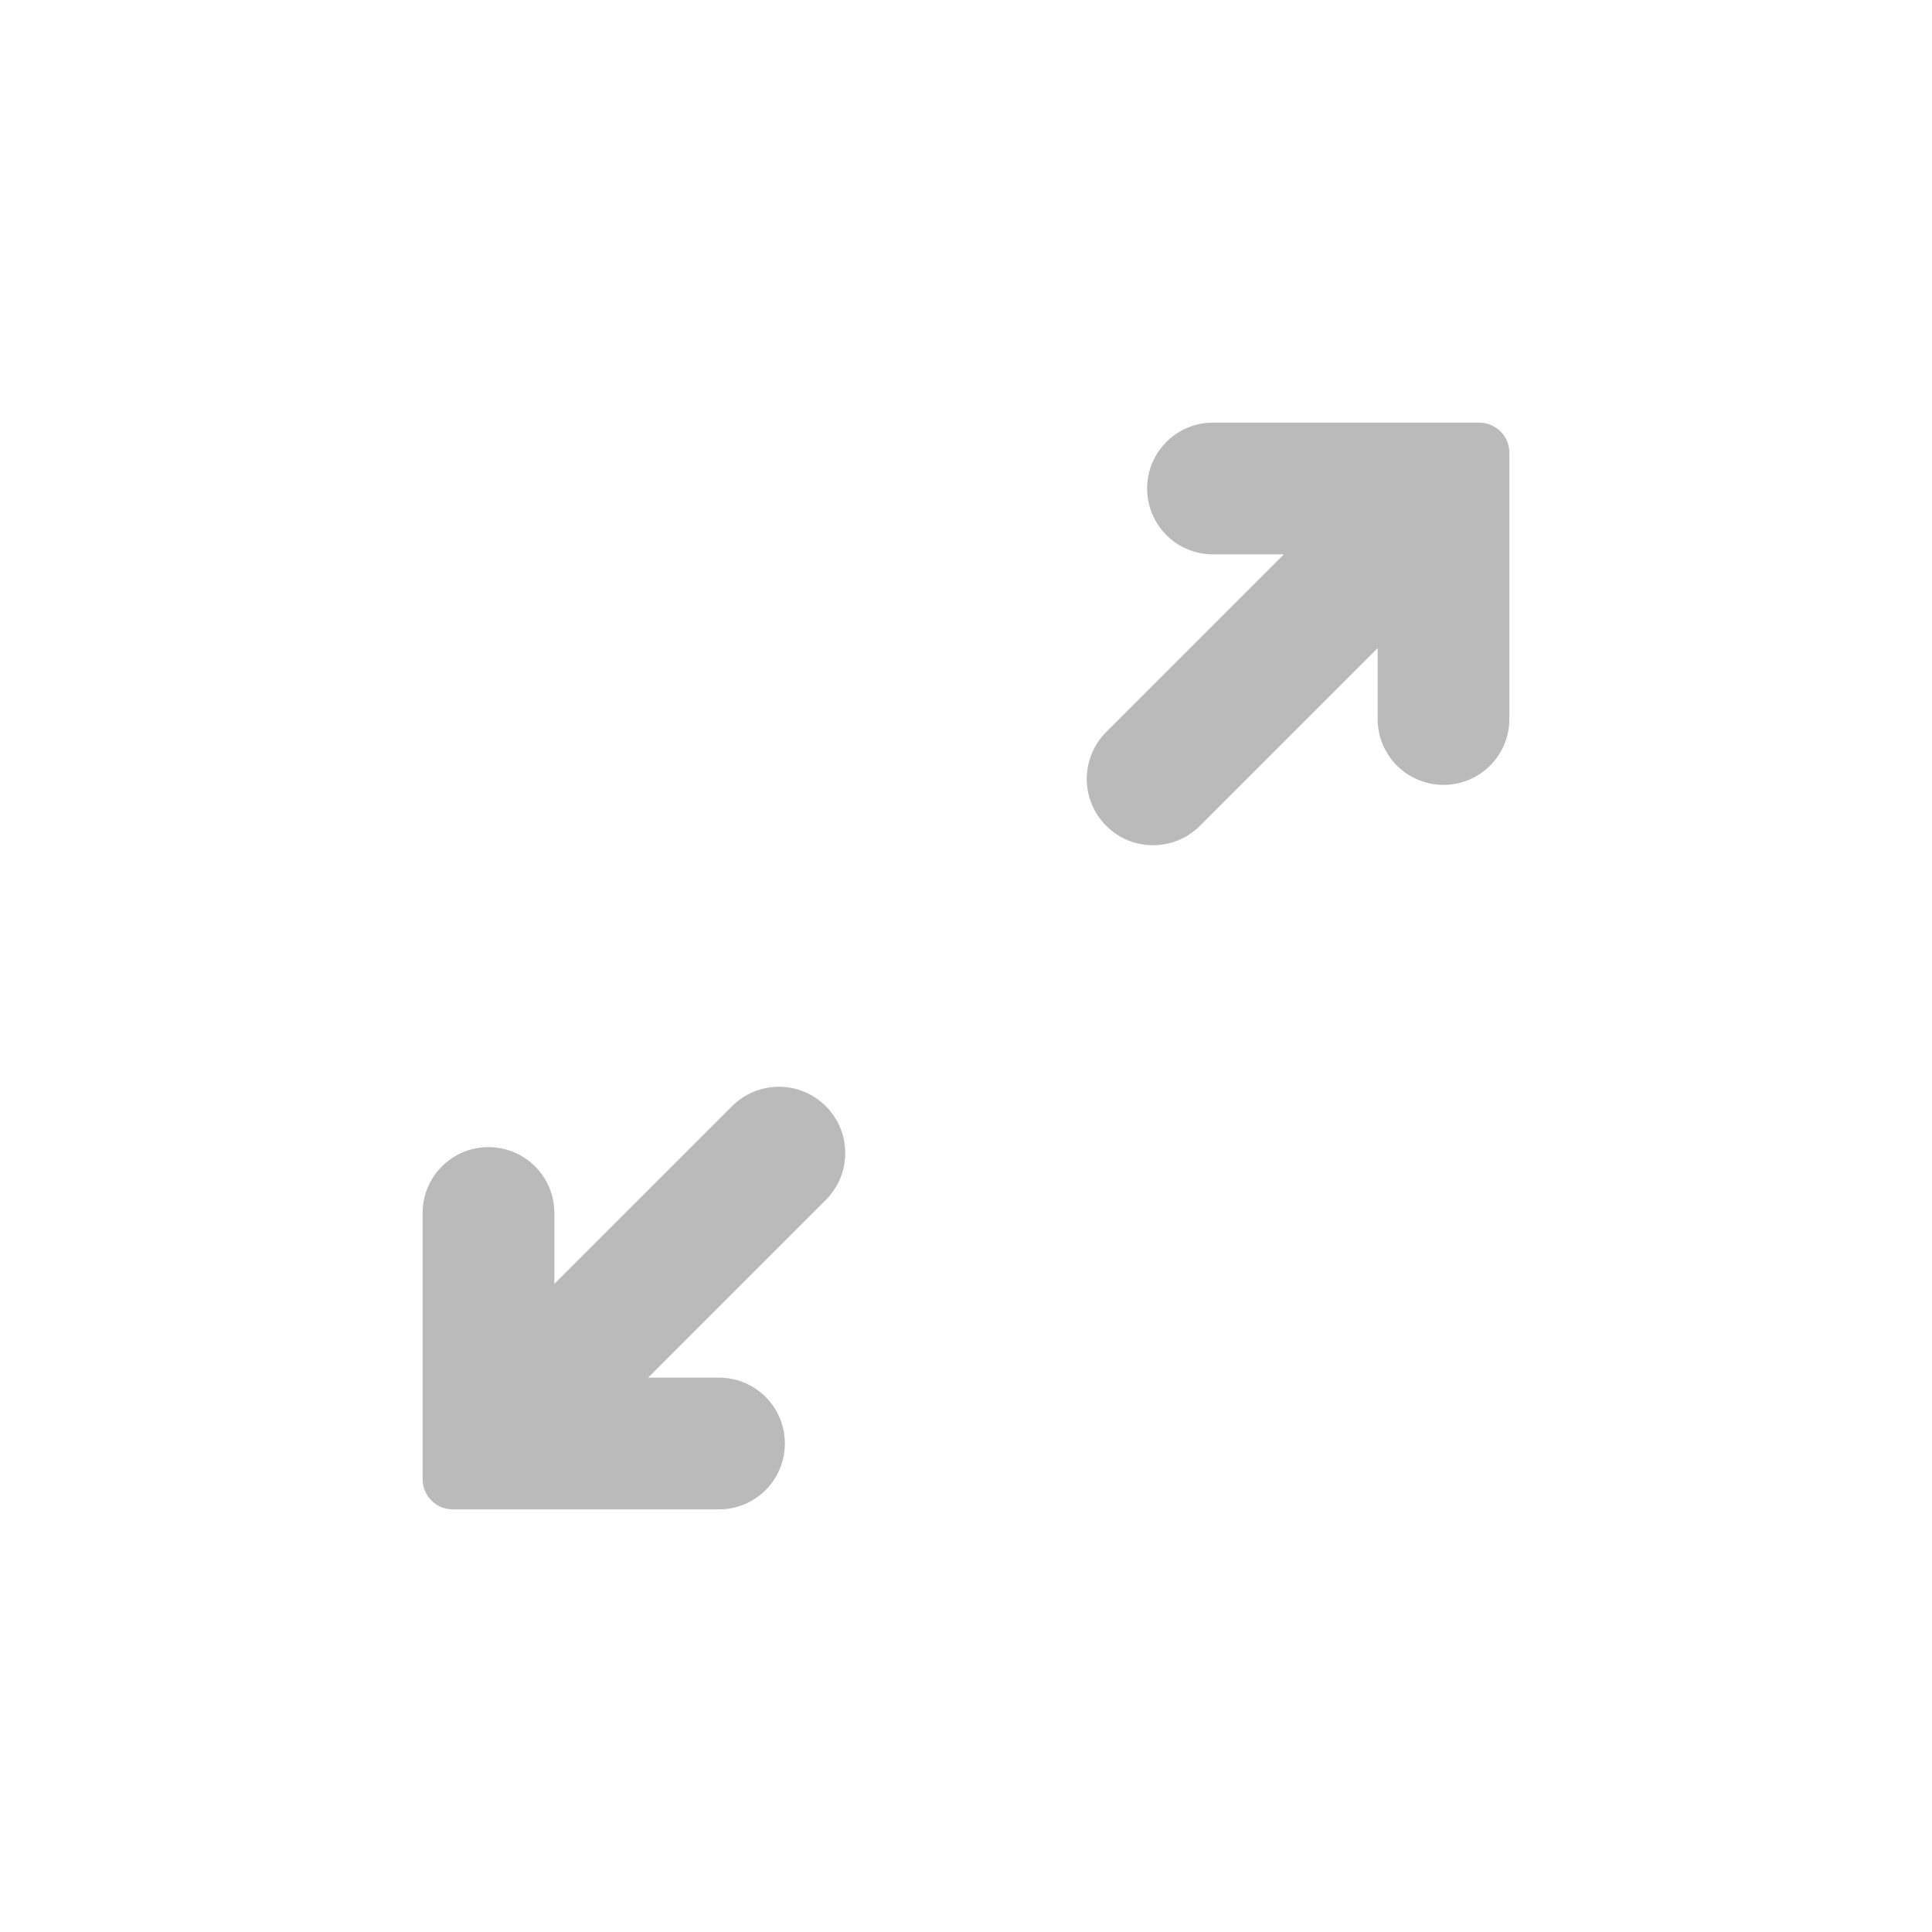
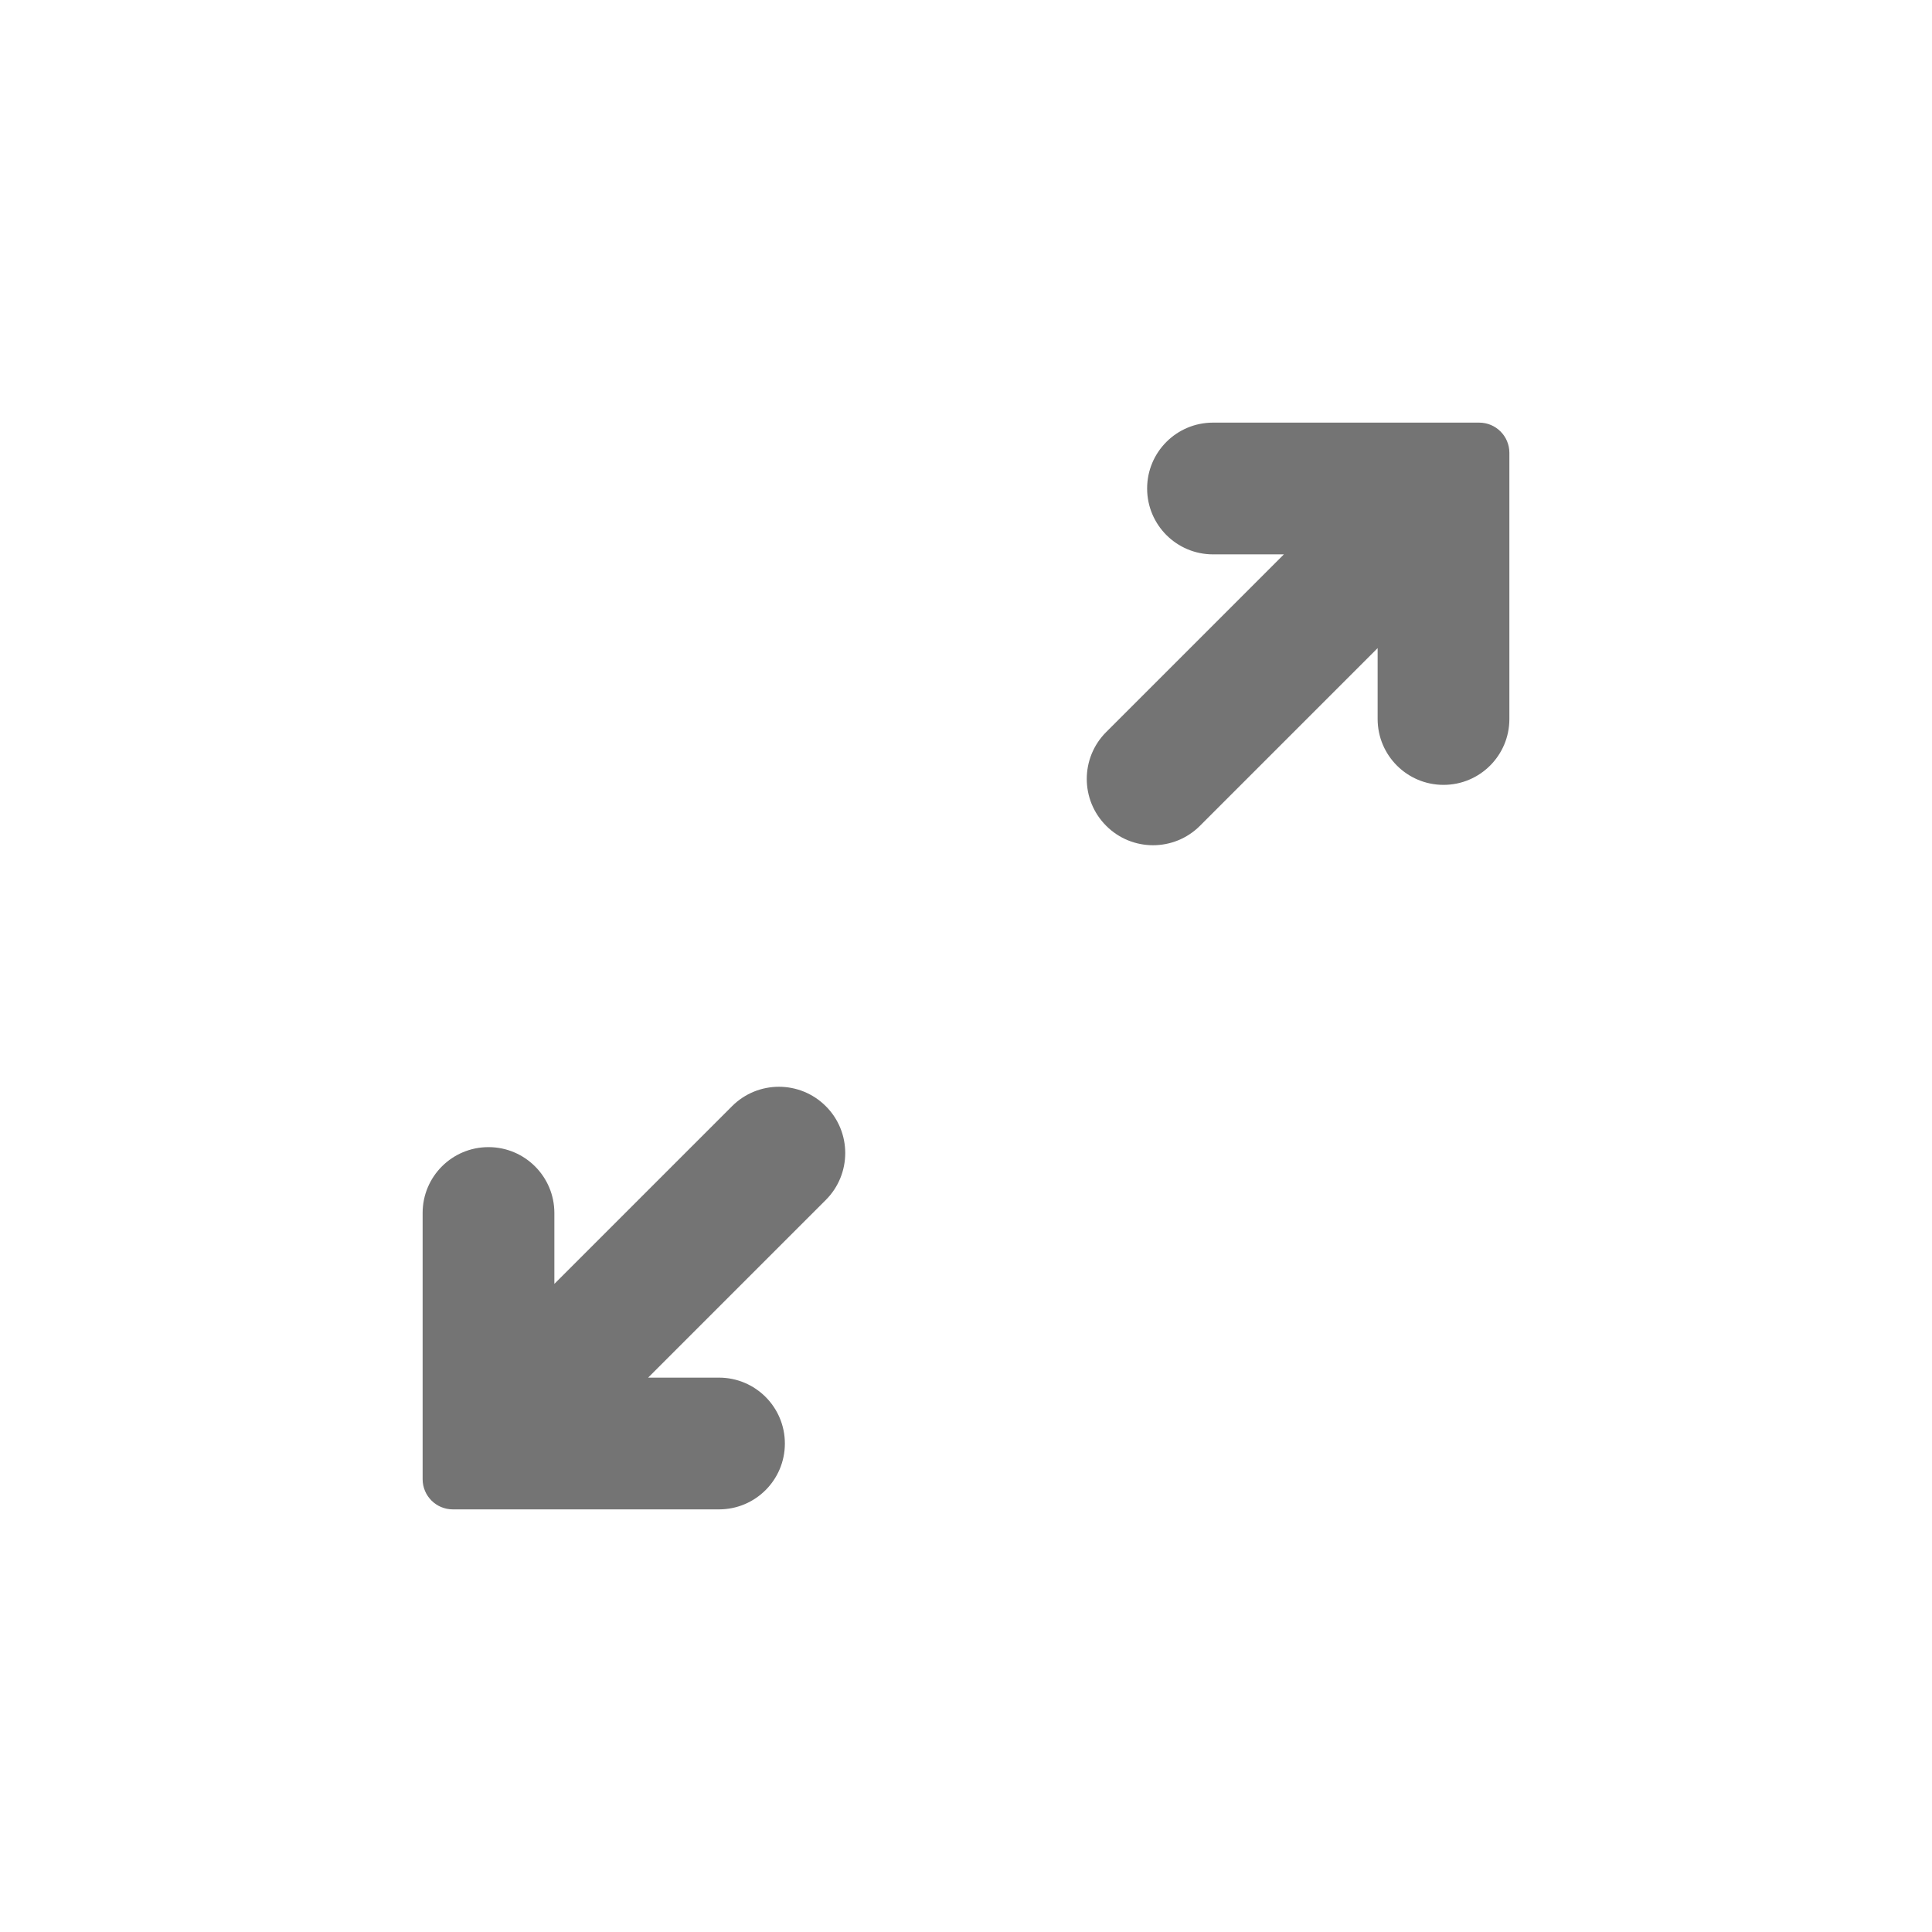
<svg xmlns="http://www.w3.org/2000/svg" width="32" height="32" viewBox="0 0 32 32" fill="none">
-   <path fill-rule="evenodd" clip-rule="evenodd" d="M24.5 7H23.906H23.898H20.091C19.488 7 19 7.488 19 8.091C19 8.693 19.488 9.182 20.091 9.182H21.265L18.322 12.125C17.893 12.554 17.893 13.249 18.322 13.678C18.75 14.107 19.446 14.107 19.875 13.678L22.818 10.735V11.909C22.818 12.512 23.307 13 23.909 13C24.512 13 25 12.512 25 11.909V8.098V8.098V7.5C25 7.224 24.776 7 24.5 7ZM7.5 25H8.094H8.102H11.909C12.512 25 13 24.512 13 23.909C13 23.307 12.512 22.818 11.909 22.818H10.735L13.678 19.875C14.107 19.446 14.107 18.75 13.678 18.322C13.249 17.893 12.554 17.893 12.125 18.322L9.182 21.265V20.091C9.182 19.488 8.693 19 8.091 19C7.488 19 7 19.488 7 20.091V23.902V23.902V24.5C7 24.776 7.224 25 7.5 25Z" fill="#BABABA" />
+   <path fill-rule="evenodd" clip-rule="evenodd" d="M24.5 7H23.906H23.898H20.091C19.488 7 19 7.488 19 8.091C19 8.693 19.488 9.182 20.091 9.182H21.265L18.322 12.125C17.893 12.554 17.893 13.249 18.322 13.678C18.75 14.107 19.446 14.107 19.875 13.678L22.818 10.735V11.909C22.818 12.512 23.307 13 23.909 13C24.512 13 25 12.512 25 11.909V8.098V8.098V7.5C25 7.224 24.776 7 24.5 7ZM7.5 25H8.094H8.102H11.909C12.512 25 13 24.512 13 23.909C13 23.307 12.512 22.818 11.909 22.818H10.735L13.678 19.875C14.107 19.446 14.107 18.75 13.678 18.322C13.249 17.893 12.554 17.893 12.125 18.322L9.182 21.265V20.091C9.182 19.488 8.693 19 8.091 19C7.488 19 7 19.488 7 20.091V23.902V23.902V24.5C7 24.776 7.224 25 7.5 25Z" fill="#747474" />
</svg>
